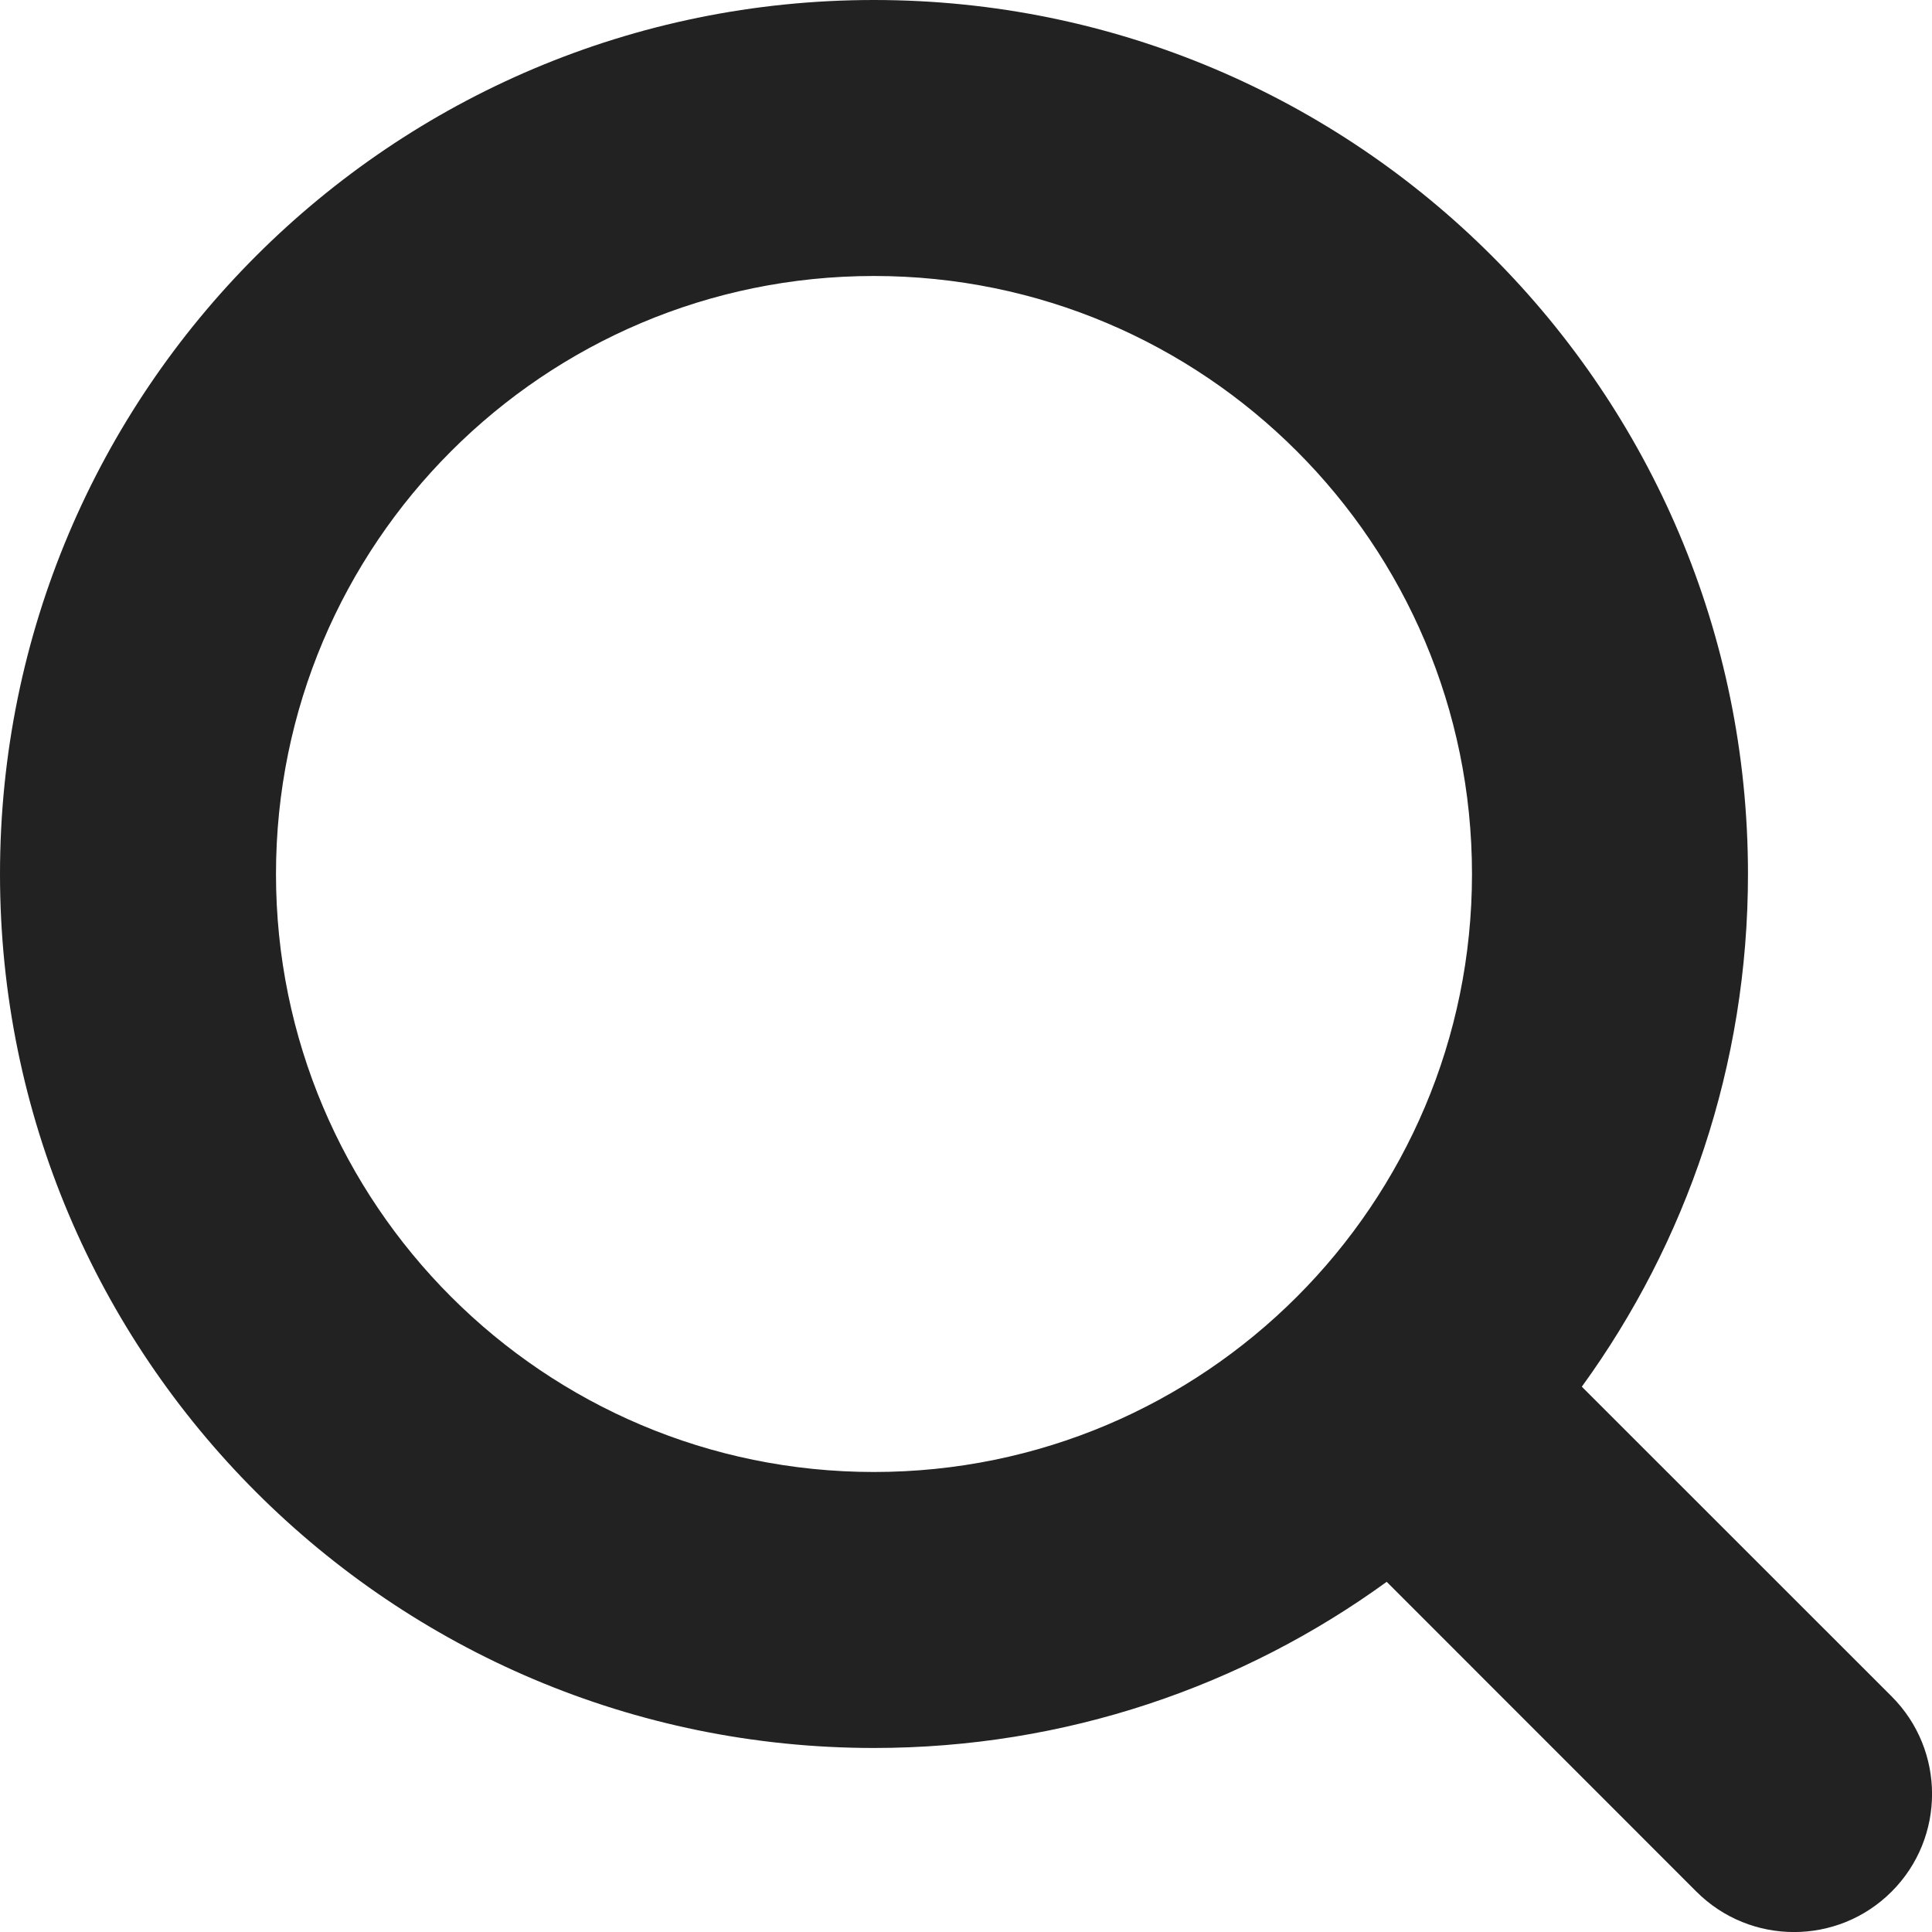
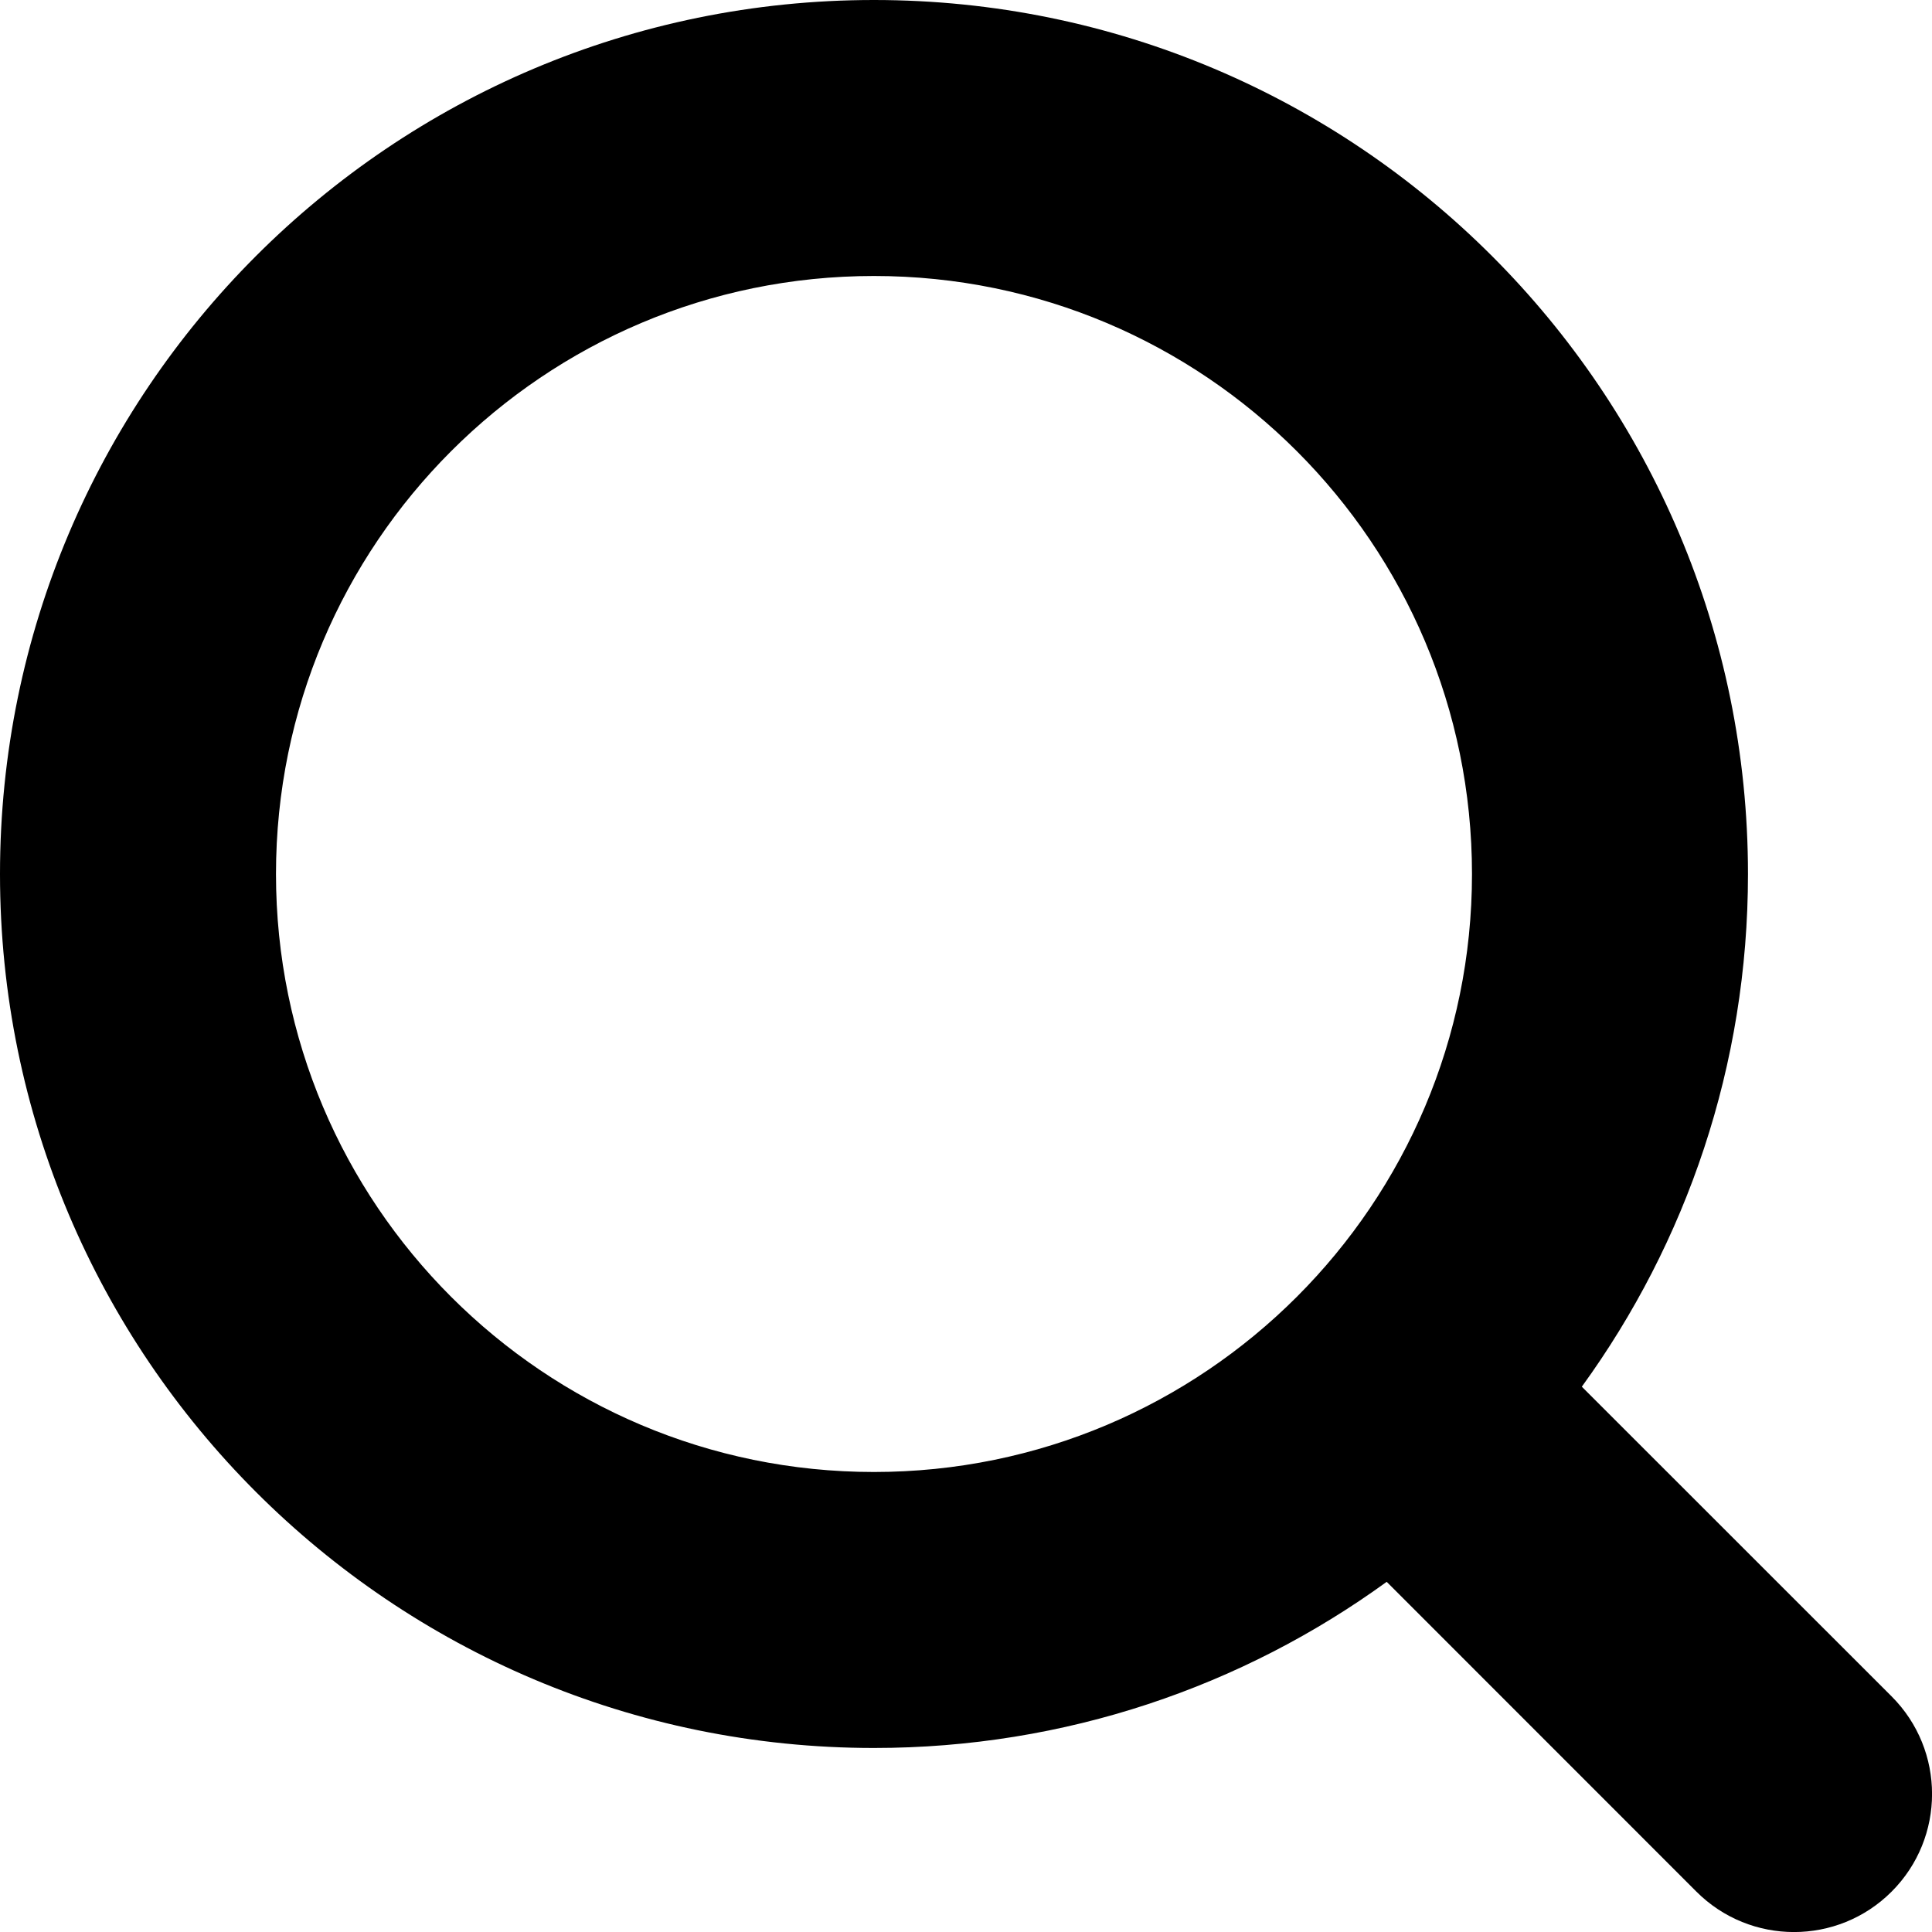
- <svg xmlns="http://www.w3.org/2000/svg" width="20" height="20" viewBox="0 0 20 20" fill="none">
-   <path fill-rule="evenodd" clip-rule="evenodd" d="M2.857 9.048C2.857 5.629 5.629 2.857 9.047 2.857C12.466 2.857 15.238 5.629 15.238 9.048C15.238 12.466 12.466 15.238 9.047 15.238C5.629 15.238 2.857 12.466 2.857 9.048ZM9.047 0C4.051 0 0 4.051 0 9.048C0 14.044 4.051 18.095 9.047 18.095C11.03 18.095 12.864 17.457 14.355 16.375L17.561 19.582C18.119 20.14 19.024 20.14 19.582 19.582C20.14 19.024 20.14 18.119 19.582 17.561L16.375 14.355C17.457 12.864 18.095 11.03 18.095 9.048C18.095 4.051 14.044 0 9.047 0Z" fill="#222222" />
+ <svg xmlns="http://www.w3.org/2000/svg" width="20" height="20" viewBox="0 0 20 20">
+   <path fill-rule="evenodd" clip-rule="evenodd" d="M2.857 9.048C2.857 5.629 5.629 2.857 9.047 2.857C12.466 2.857 15.238 5.629 15.238 9.048C15.238 12.466 12.466 15.238 9.047 15.238C5.629 15.238 2.857 12.466 2.857 9.048ZM9.047 0C4.051 0 0 4.051 0 9.048C0 14.044 4.051 18.095 9.047 18.095C11.03 18.095 12.864 17.457 14.355 16.375L17.561 19.582C18.119 20.14 19.024 20.14 19.582 19.582C20.14 19.024 20.14 18.119 19.582 17.561L16.375 14.355C17.457 12.864 18.095 11.03 18.095 9.048C18.095 4.051 14.044 0 9.047 0Z" />
</svg>
